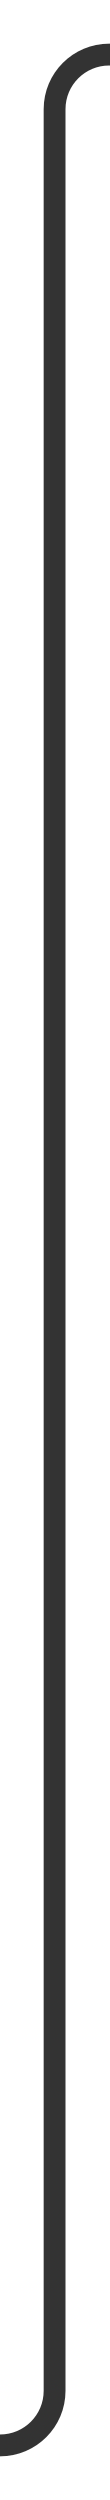
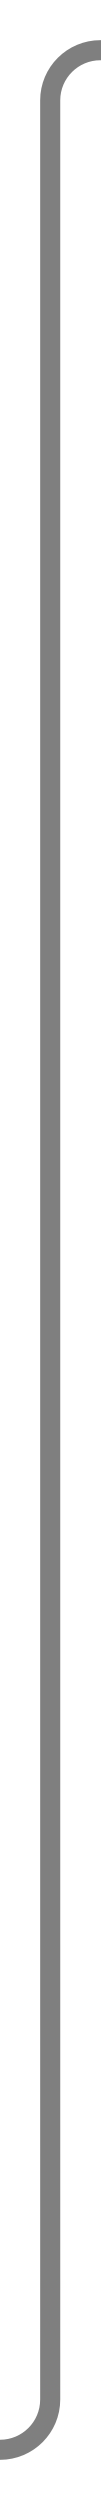
- <svg xmlns="http://www.w3.org/2000/svg" version="1.1" width="10px" height="229px" preserveAspectRatio="xMidYMin meet" viewBox="1016 821  8 229">
-   <path d="M 558 894  L 635 894  A 5 5 0 0 1 640 899 L 640 1040  A 5 5 0 0 0 645 1045 L 1015 1045  A 5 5 0 0 0 1020 1040 L 1020 831  A 5 5 0 0 1 1025 826 L 1106 826  " stroke-width="2" stroke="#333333" fill="none" />
-   <path d="M 1105 833.6  L 1112 826  L 1105 818.4  L 1105 833.6  Z " fill-rule="nonzero" fill="#333333" stroke="none" />
+ <svg xmlns="http://www.w3.org/2000/svg" version="1.1" width="10px" height="249px" preserveAspectRatio="xMidYMin meet" viewBox="1076 1225  8 249">
+   <path d="M 597 1298  L 659 1298  A 5 5 0 0 1 664 1303 L 664 1464  A 5 5 0 0 0 669 1469 L 1075 1469  A 5 5 0 0 0 1080 1464 L 1080 1235  A 5 5 0 0 1 1085 1230 L 1145 1230  " stroke-width="2" stroke="#7f7f7f" fill="none" />
+   <path d="M 1144 1237.6  L 1151 1230  L 1144 1222.4  L 1144 1237.6  Z " fill-rule="nonzero" fill="#7f7f7f" stroke="none" />
</svg>
